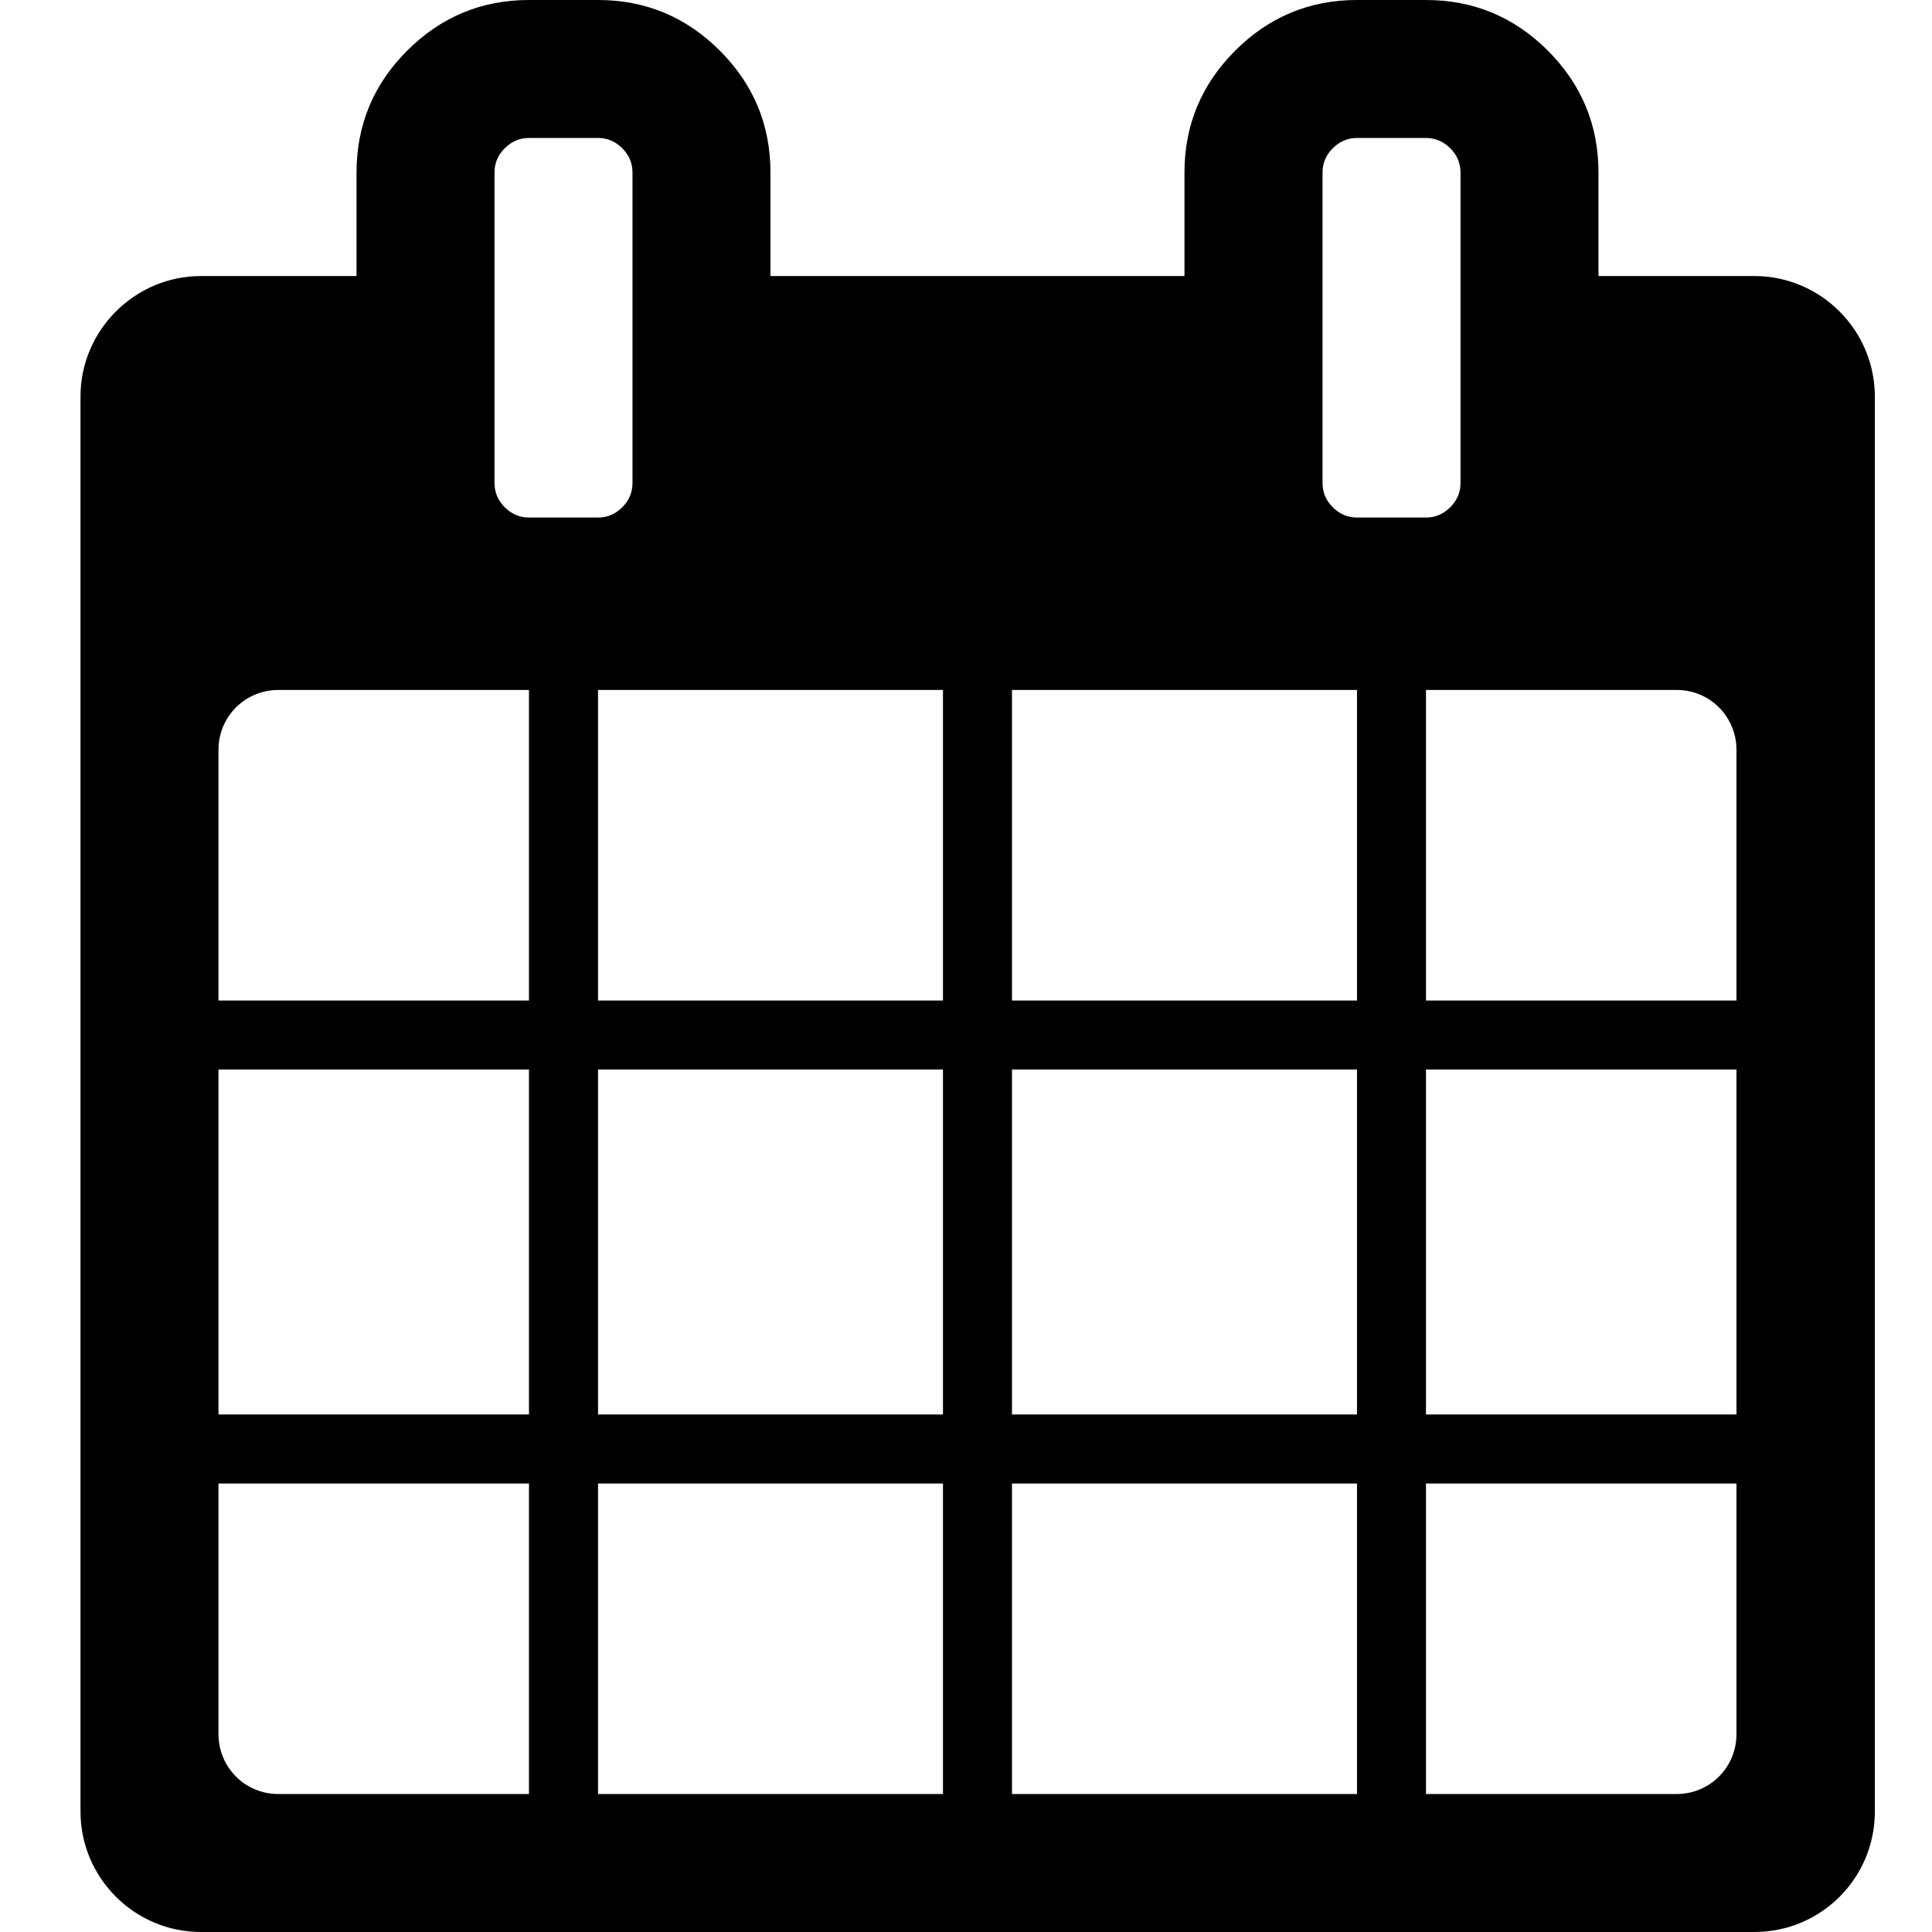
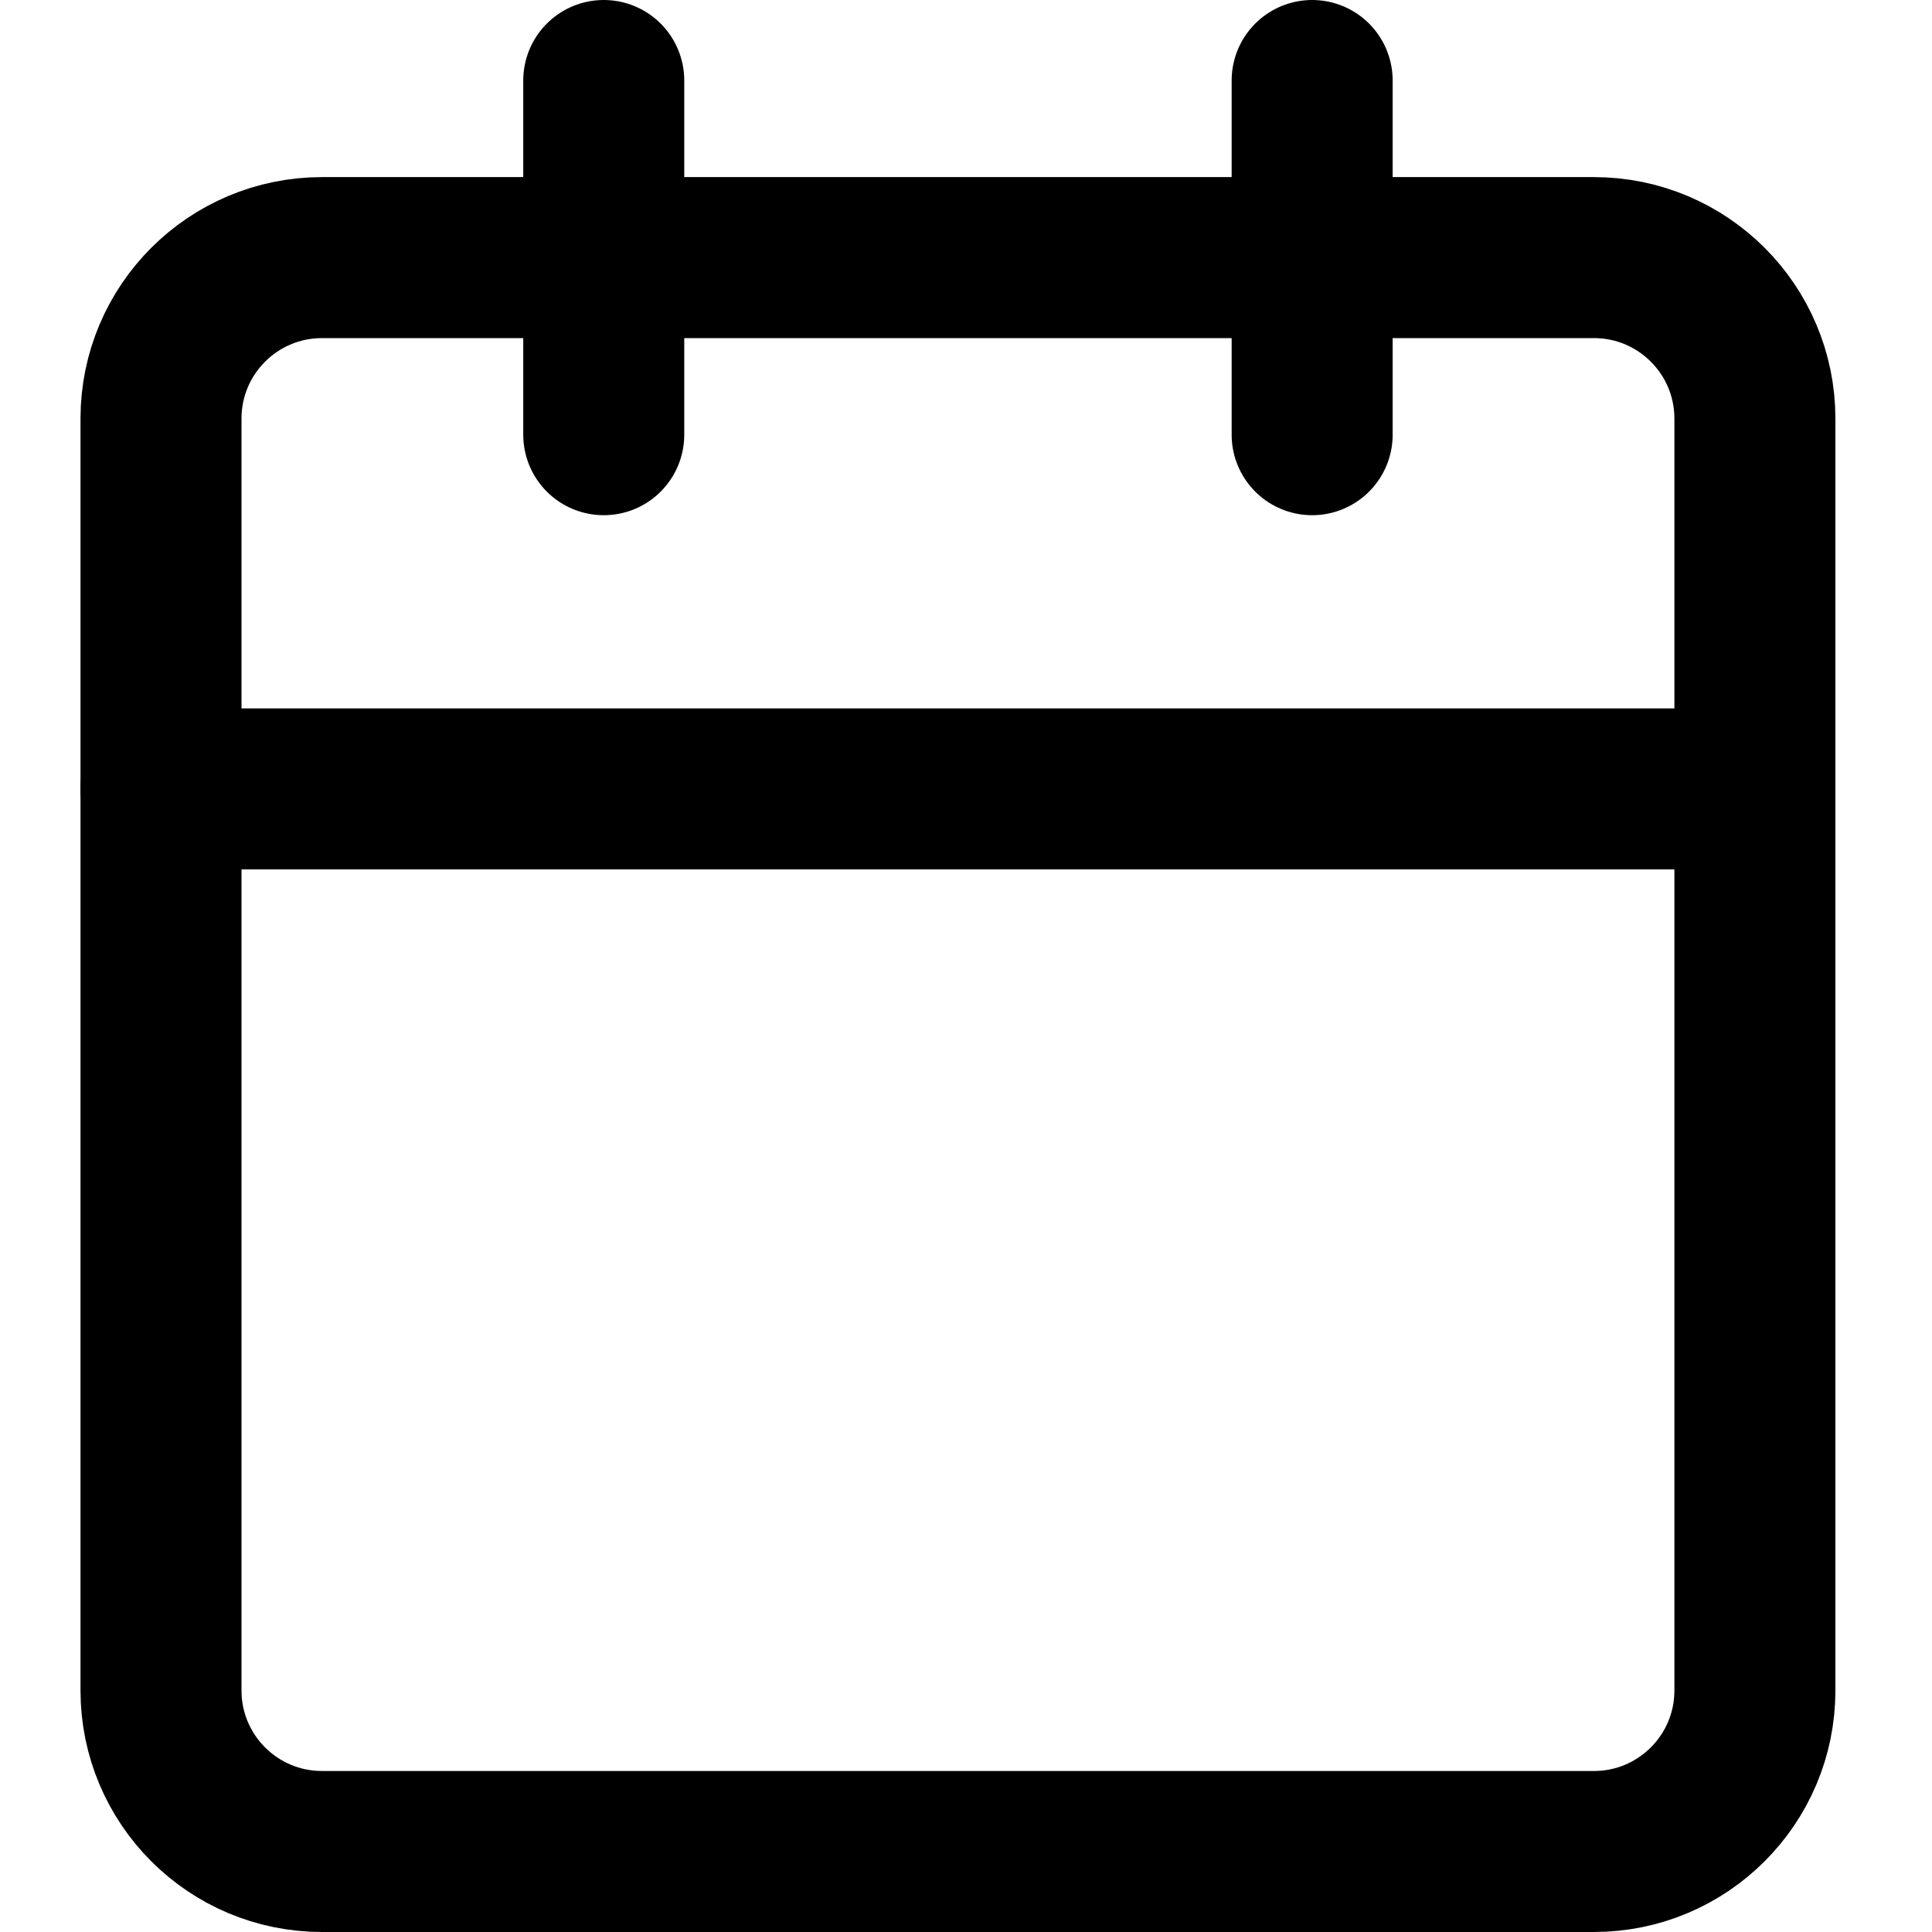
- <svg xmlns="http://www.w3.org/2000/svg" width="24px" height="24px" viewBox="0 0 24 24" version="1.1">
-   <path d="M6.571,22.286 L6.571,18.429 L2.714,18.429 L2.714,21.542 C2.714,21.953 3.043,22.286 3.458,22.286 L6.571,22.286 Z M7.429,22.286 L11.714,22.286 L11.714,18.429 L7.429,18.429 L7.429,22.286 L7.429,22.286 Z M2.714,17.571 L6.571,17.571 L6.571,13.286 L2.714,13.286 L2.714,17.571 L2.714,17.571 Z M7.429,17.571 L11.714,17.571 L11.714,13.286 L7.429,13.286 L7.429,17.571 L7.429,17.571 Z M6.571,12.429 L6.571,8.571 L3.458,8.571 C3.047,8.571 2.714,8.9 2.714,9.315 L2.714,12.429 L6.571,12.429 Z M12.571,22.286 L16.857,22.286 L16.857,18.429 L12.571,18.429 L12.571,22.286 L12.571,22.286 Z M7.429,12.429 L11.714,12.429 L11.714,8.571 L7.429,8.571 L7.429,12.429 L7.429,12.429 Z M20.828,22.286 C21.238,22.286 21.571,21.957 21.571,21.542 L21.571,18.429 L17.714,18.429 L17.714,22.286 L20.828,22.286 Z M12.571,17.571 L16.857,17.571 L16.857,13.286 L12.571,13.286 L12.571,17.571 L12.571,17.571 Z M7.857,6 L7.857,2.143 C7.857,2.027 7.815,1.926 7.73,1.842 C7.645,1.757 7.545,1.714 7.429,1.714 L6.571,1.714 C6.455,1.714 6.355,1.757 6.27,1.842 C6.185,1.926 6.143,2.027 6.143,2.143 L6.143,6 C6.143,6.116 6.185,6.217 6.27,6.301 C6.355,6.386 6.455,6.429 6.571,6.429 L7.429,6.429 C7.545,6.429 7.645,6.386 7.73,6.301 C7.815,6.217 7.857,6.116 7.857,6 L7.857,6 Z M17.714,17.571 L21.571,17.571 L21.571,13.286 L17.714,13.286 L17.714,17.571 L17.714,17.571 Z M12.571,12.429 L16.857,12.429 L16.857,8.571 L12.571,8.571 L12.571,12.429 L12.571,12.429 Z M21.571,12.429 L21.571,9.315 C21.571,8.904 21.243,8.571 20.828,8.571 L17.714,8.571 L17.714,12.429 L21.571,12.429 Z M18.143,6 L18.143,2.143 C18.143,2.027 18.1,1.926 18.016,1.842 C17.931,1.757 17.83,1.714 17.714,1.714 L16.857,1.714 C16.741,1.714 16.641,1.757 16.556,1.842 C16.471,1.926 16.429,2.027 16.429,2.143 L16.429,6 C16.429,6.116 16.471,6.217 16.556,6.301 C16.641,6.386 16.741,6.429 16.857,6.429 L17.714,6.429 C17.83,6.429 17.931,6.386 18.016,6.301 C18.1,6.217 18.143,6.116 18.143,6 L18.143,6 Z M23.29,22.504 C23.29,23.33 22.623,24 21.793,24 L2.497,24 C1.67,24 1,23.327 1,22.504 L1,4.926 C1,4.1 1.677,3.43 2.494,3.429 L4.429,3.429 L4.429,2.143 C4.429,1.554 4.638,1.049 5.058,0.629 C5.478,0.21 5.982,0 6.571,0 L7.429,0 C8.018,0 8.522,0.21 8.942,0.629 C9.362,1.049 9.571,1.554 9.571,2.143 L9.571,3.429 L14.714,3.429 L14.714,2.143 C14.714,1.554 14.924,1.049 15.344,0.629 C15.763,0.21 16.268,0 16.857,0 L17.714,0 C18.304,0 18.808,0.21 19.228,0.629 C19.647,1.049 19.857,1.554 19.857,2.143 L19.857,3.429 L21.794,3.429 C22.62,3.43 23.29,4.103 23.29,4.926 L23.29,22.504 Z" />
+ <svg xmlns="http://www.w3.org/2000/svg" width="24" height="24" viewBox="0 0 24 24">
+   <g class="icon-stroke" fill="none" fill-rule="evenodd" stroke="#000000" stroke-width="2" transform="translate(2 1)" stroke-linecap="round" stroke-linejoin="round">
+     <rect width="19.8" height="19.8" y="2.2" rx="2" />
+     <path d="M14.3 0L14.3 4.4M5.5 0L5.5 4.4M0 8.8L19.8 8.8" />
+   </g>
</svg>
